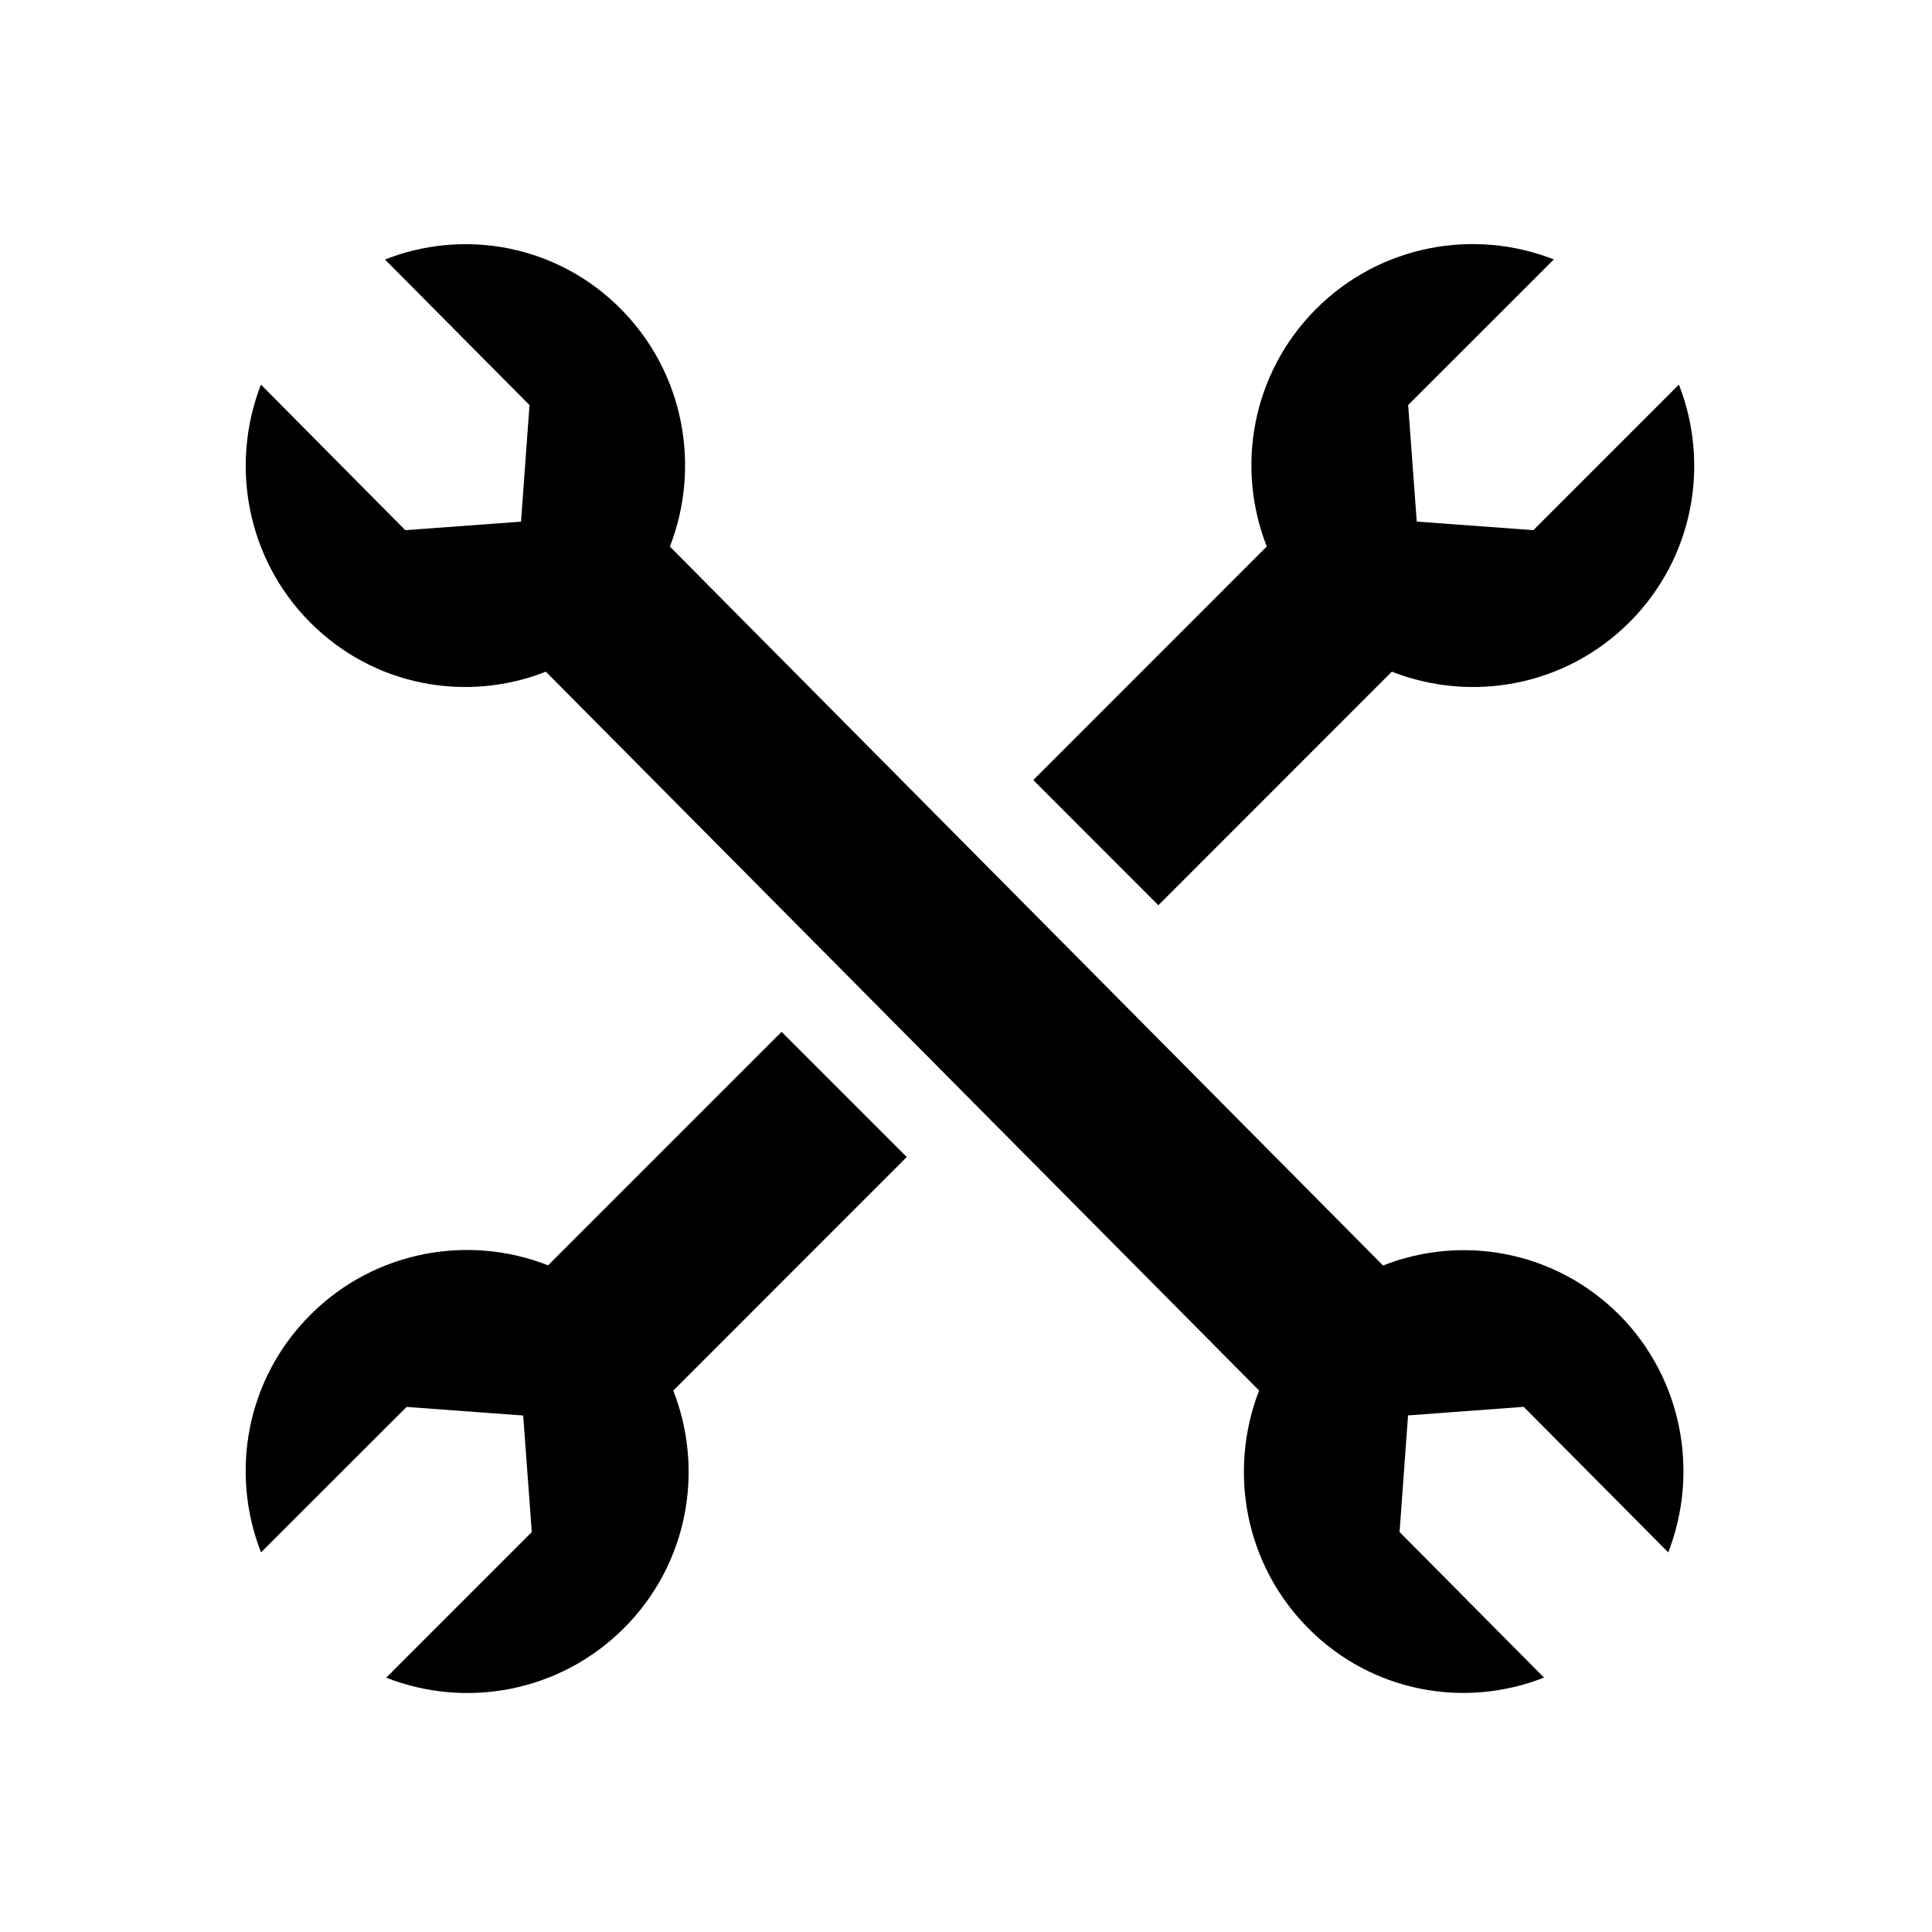
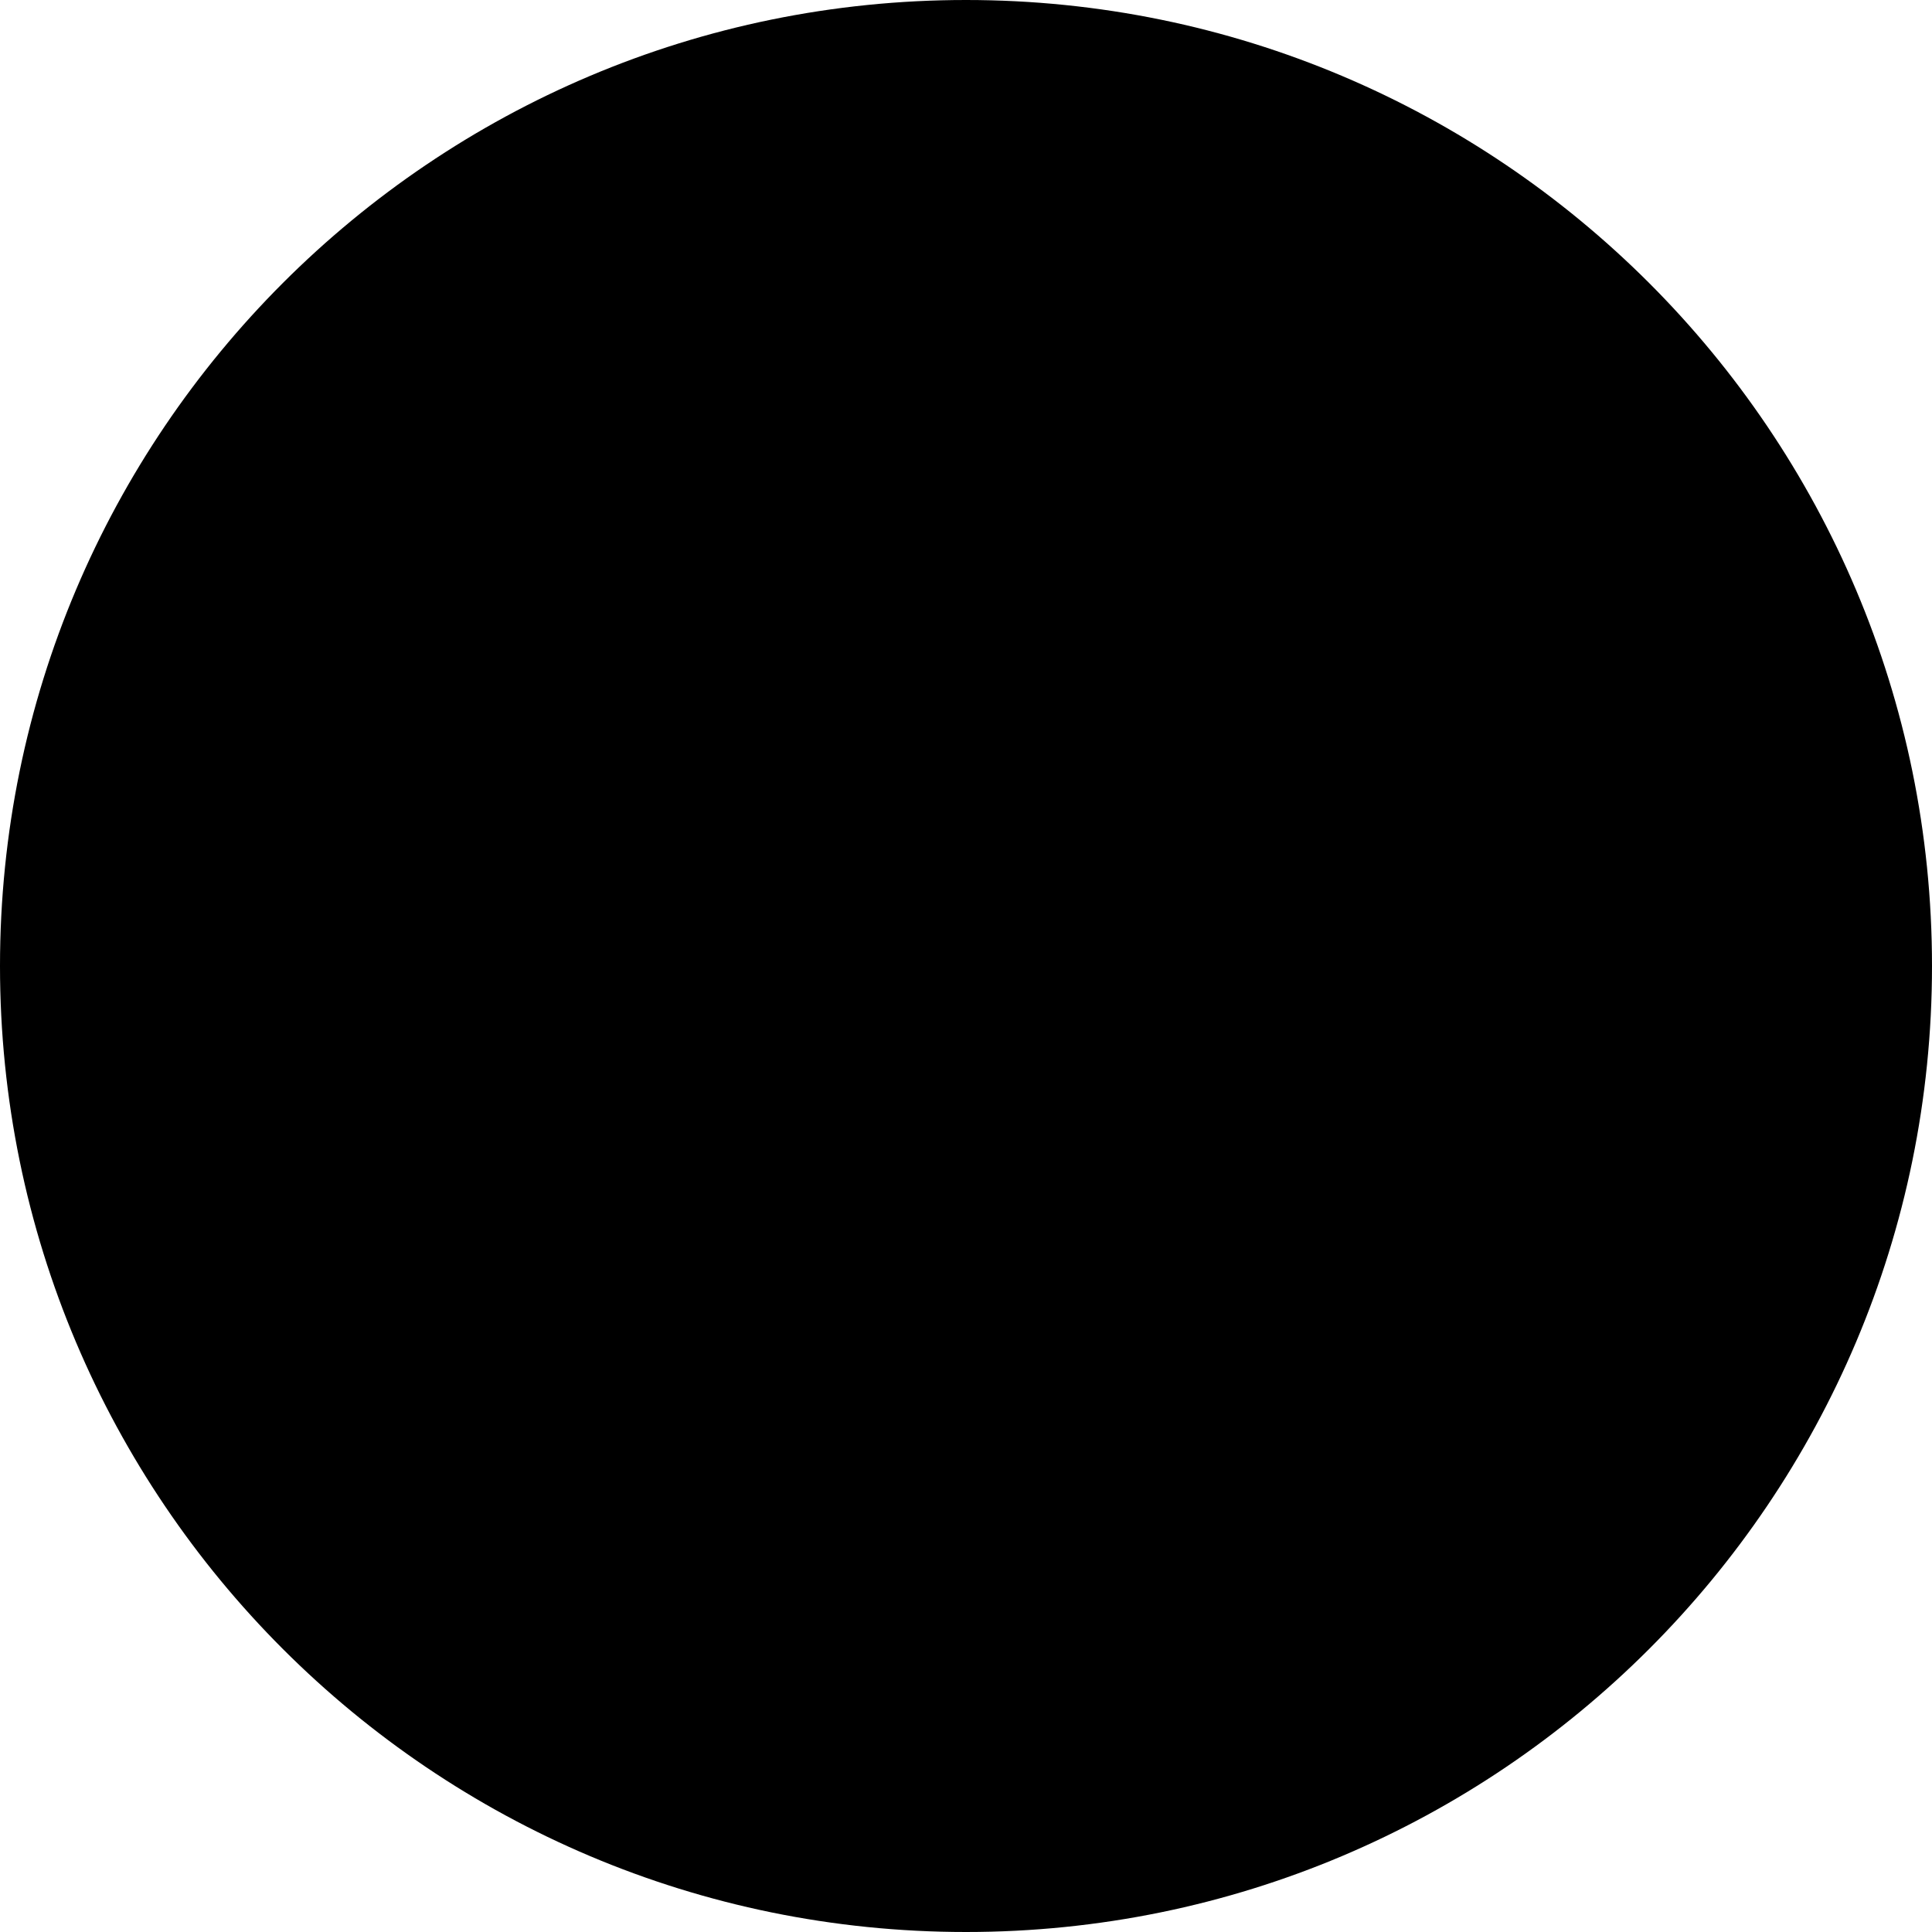
<svg xmlns="http://www.w3.org/2000/svg" version="1.1" x="0px" y="0px" viewBox="0 0 2048 2048" style="enable-background:new 0 0 2048 2048;" xml:space="preserve">
+   <circle class="back" cx="1024" cy="1024" r="1024" />
  <g>
-     <path d="M1466.1,1341.5l-756-762.1c32.8-84.2,15.6-183.8-52-251.9s-166.2-85.5-250-52.4l153.2,154.3l-9,123.6L429.6,562l-153-154.3       c-32.8,84.2-15.6,183.8,52,251.9s166.2,85.5,250,52.4l756.1,762c-32.8,84.4-15.6,183.8,52,251.9c67.6,68.2,166.2,85.5,250,52.4       L1483.6,1624l9-123.6l122.6-9.1l153.2,154.3c32.8-84.2,15.6-183.8-52-251.9C1648.4,1325.8,1549.9,1308.4,1466.1,1341.5z" />
-     <path d="M828.5,1093.8L581,1341.3c-84.1-33.1-183.7-15.7-251.9,52.4s-85.5,167.5-52.4,251.9L431,1491.4l123.6,9.1l9.1,123.6       l-154.3,154.3c84.1,33.1,183.7,15.7,251.9-52.4s85.5-167.5,52.4-251.9l247.5-247.6L828.5,1093.8z" />
-     <path d="M1227.9,959.6L1475.4,712c84.4,33.1,183.7,15.7,251.9-52.4c68.1-68.2,85.5-167.5,52.4-251.9L1625.4,562l-123.6-9.1       l-9.1-123.6L1647.1,275c-84.1-33.1-183.7-15.7-251.9,52.4c-68.1,68.2-85.5,167.5-52.4,251.9l-247.5,247.6L1227.9,959.6z" />
+     <path class="main" d="M1349.7,1251.9L787.5,689.5c24.4-62.1,11.6-135.6-38.7-185.9c-50.3-50.3-123.6-63.1-185.9-38.7l113.9,113.9    l-6.7,91.2l-91.2,6.7L465.1,562.8c-24.4,62.1-11.6,135.6,38.7,185.9c50.3,50.3,123.6,63.1,185.9,38.7l562.3,562.3    c-24.4,62.3-11.6,135.6,38.7,185.9c50.3,50.3,123.6,63.1,185.9,38.7l-113.9-113.9l6.7-91.2l91.2-6.7l113.9,113.9    c24.4-62.1,11.6-135.6-38.7-185.9C1485.3,1240.3,1412,1227.5,1349.7,1251.9z" />
+     <path class="main" d="M880.9,1077.9l-182.7,182.7c-62.1-24.4-135.6-11.6-185.9,38.7s-63.1,123.6-38.7,185.9l113.9-113.9l91.2,6.7    l6.7,91.2l-113.9,113.9c62.1,24.4,135.6,11.6,185.9-38.7s63.1-123.6,38.7-185.9l182.7-182.7L880.9,1077.9z" />
+     <path class="main" d="M1175.7,978.9l182.7-182.7c62.3,24.4,135.6,11.6,185.9-38.7c50.3-50.3,63.1-123.6,38.7-185.9l-113.9,113.9    l-91.2-6.7l-6.7-91.2l113.9-113.9c-62.1-24.4-135.6-11.6-185.9,38.7c-50.3,50.3-63.1,123.6-38.7,185.9l-182.7,182.7L1175.7,978.9z" />
  </g>
</svg>
